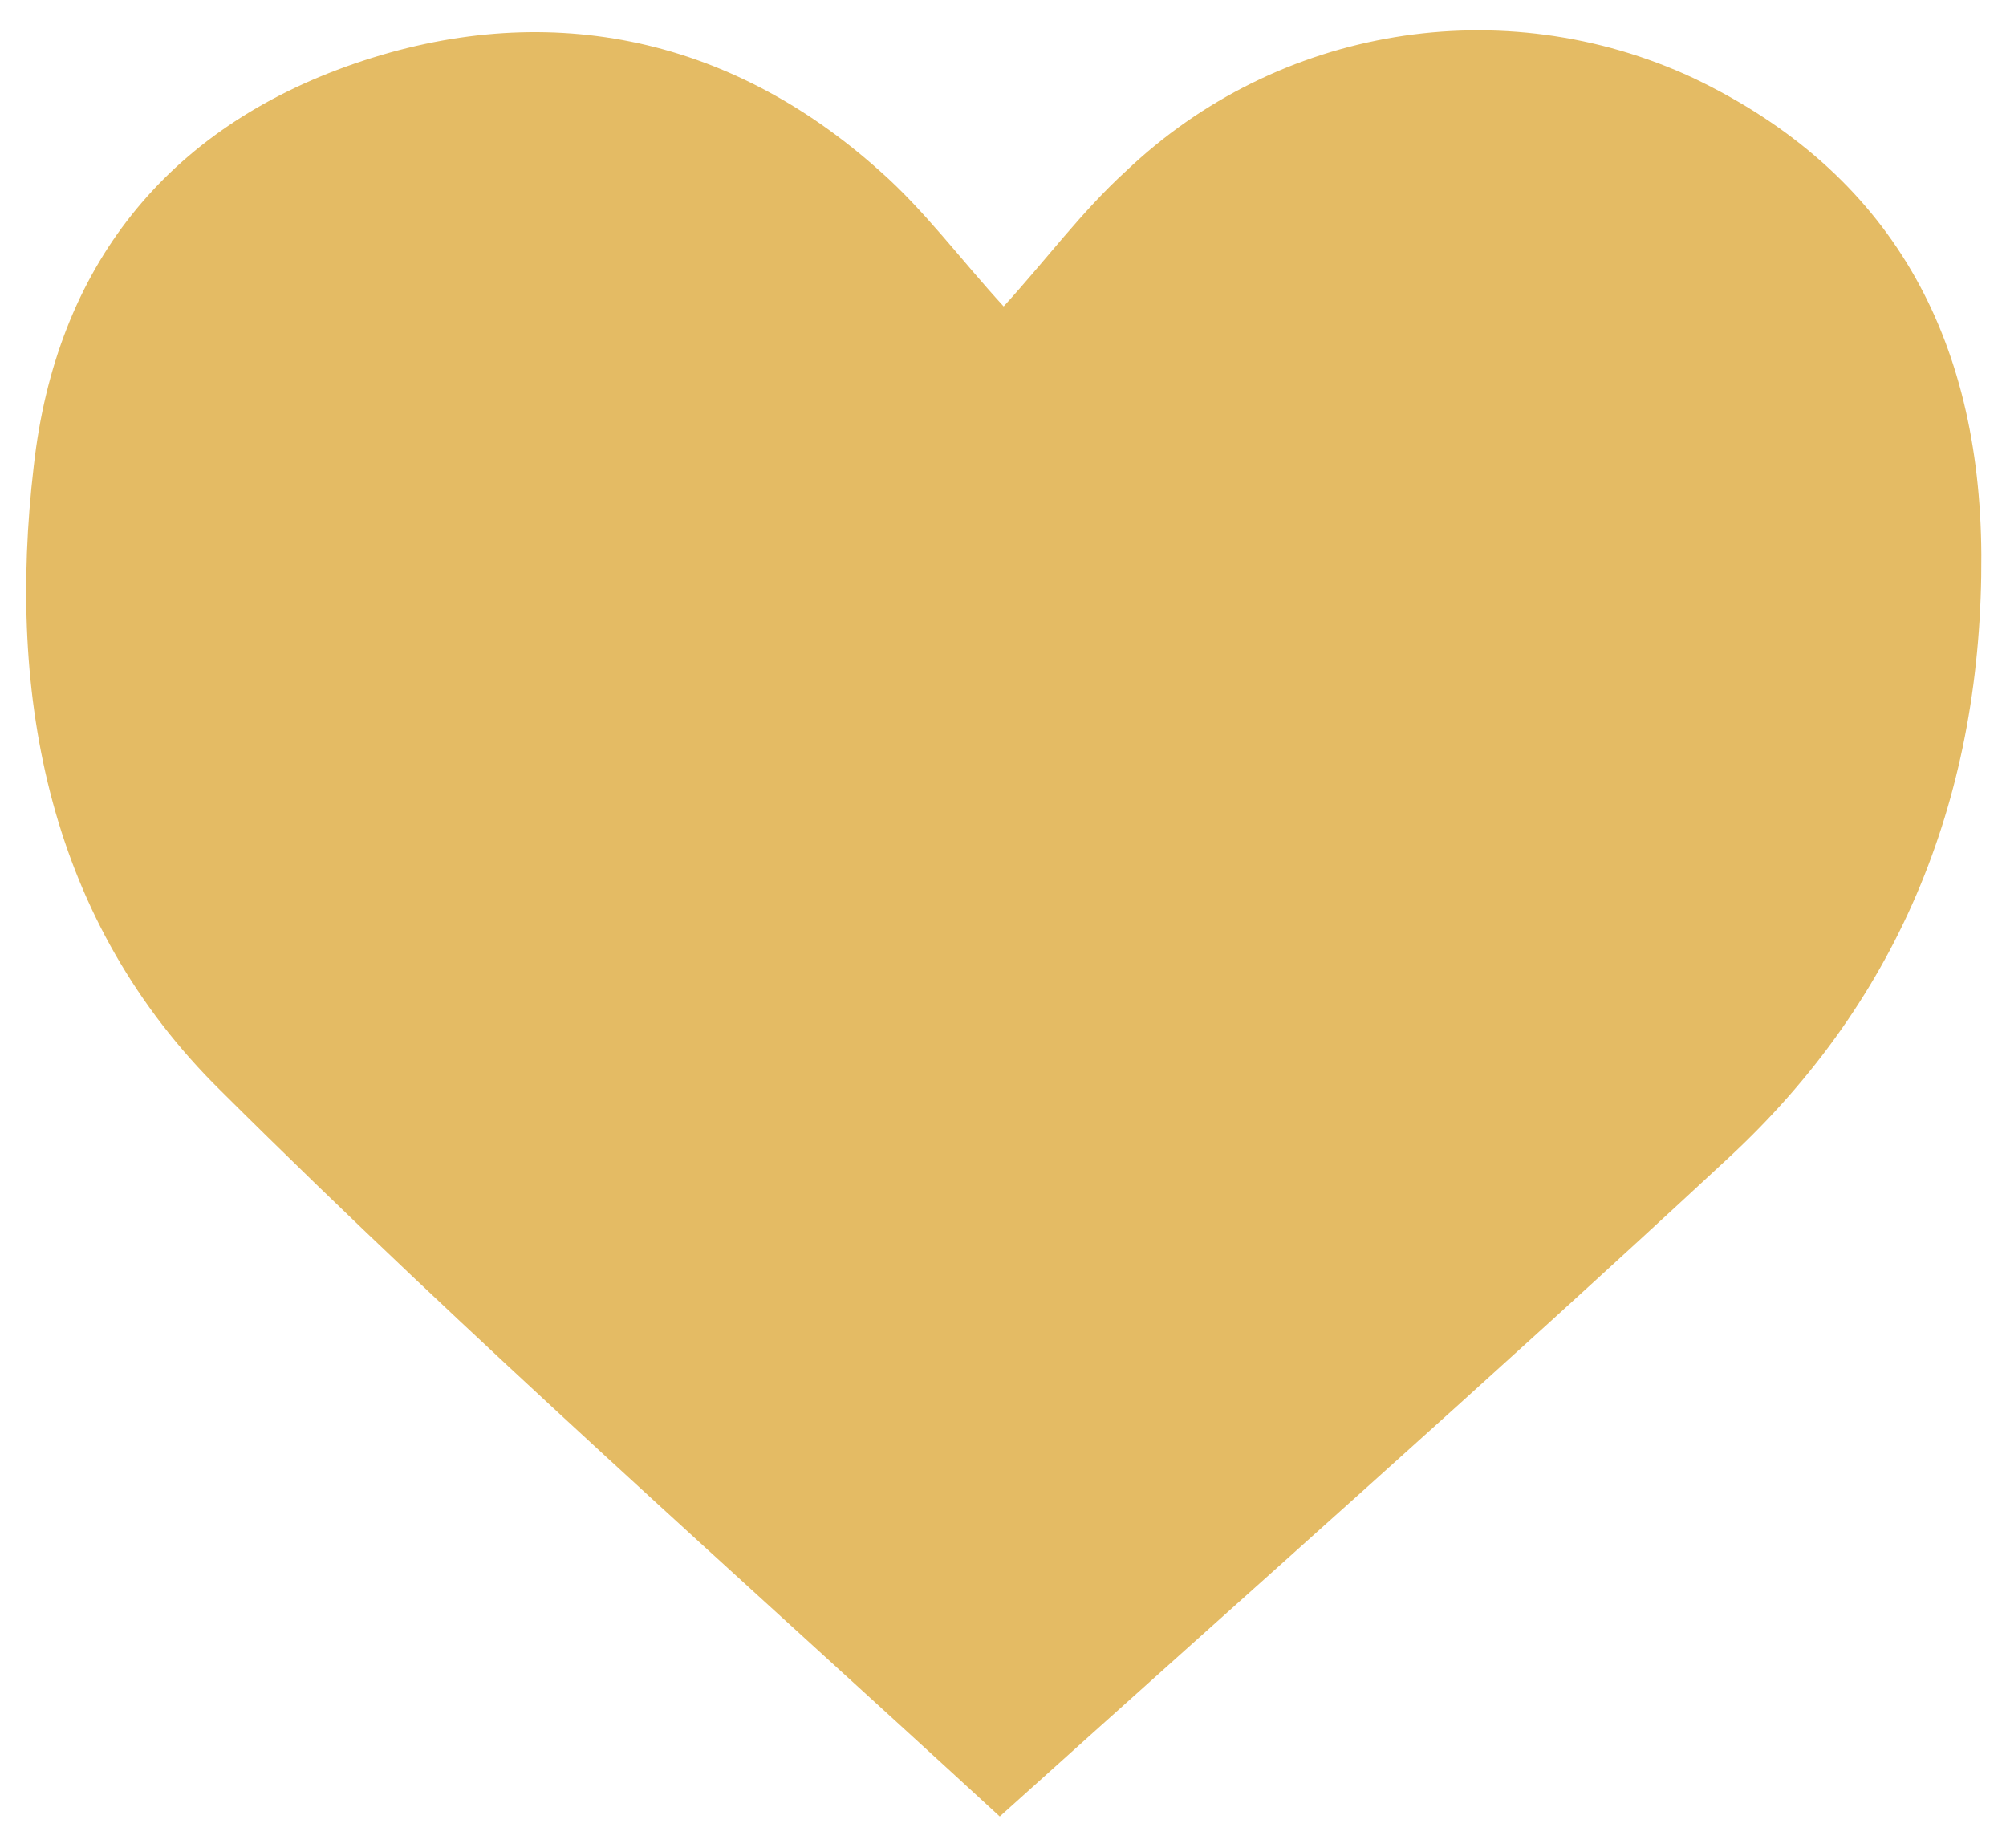
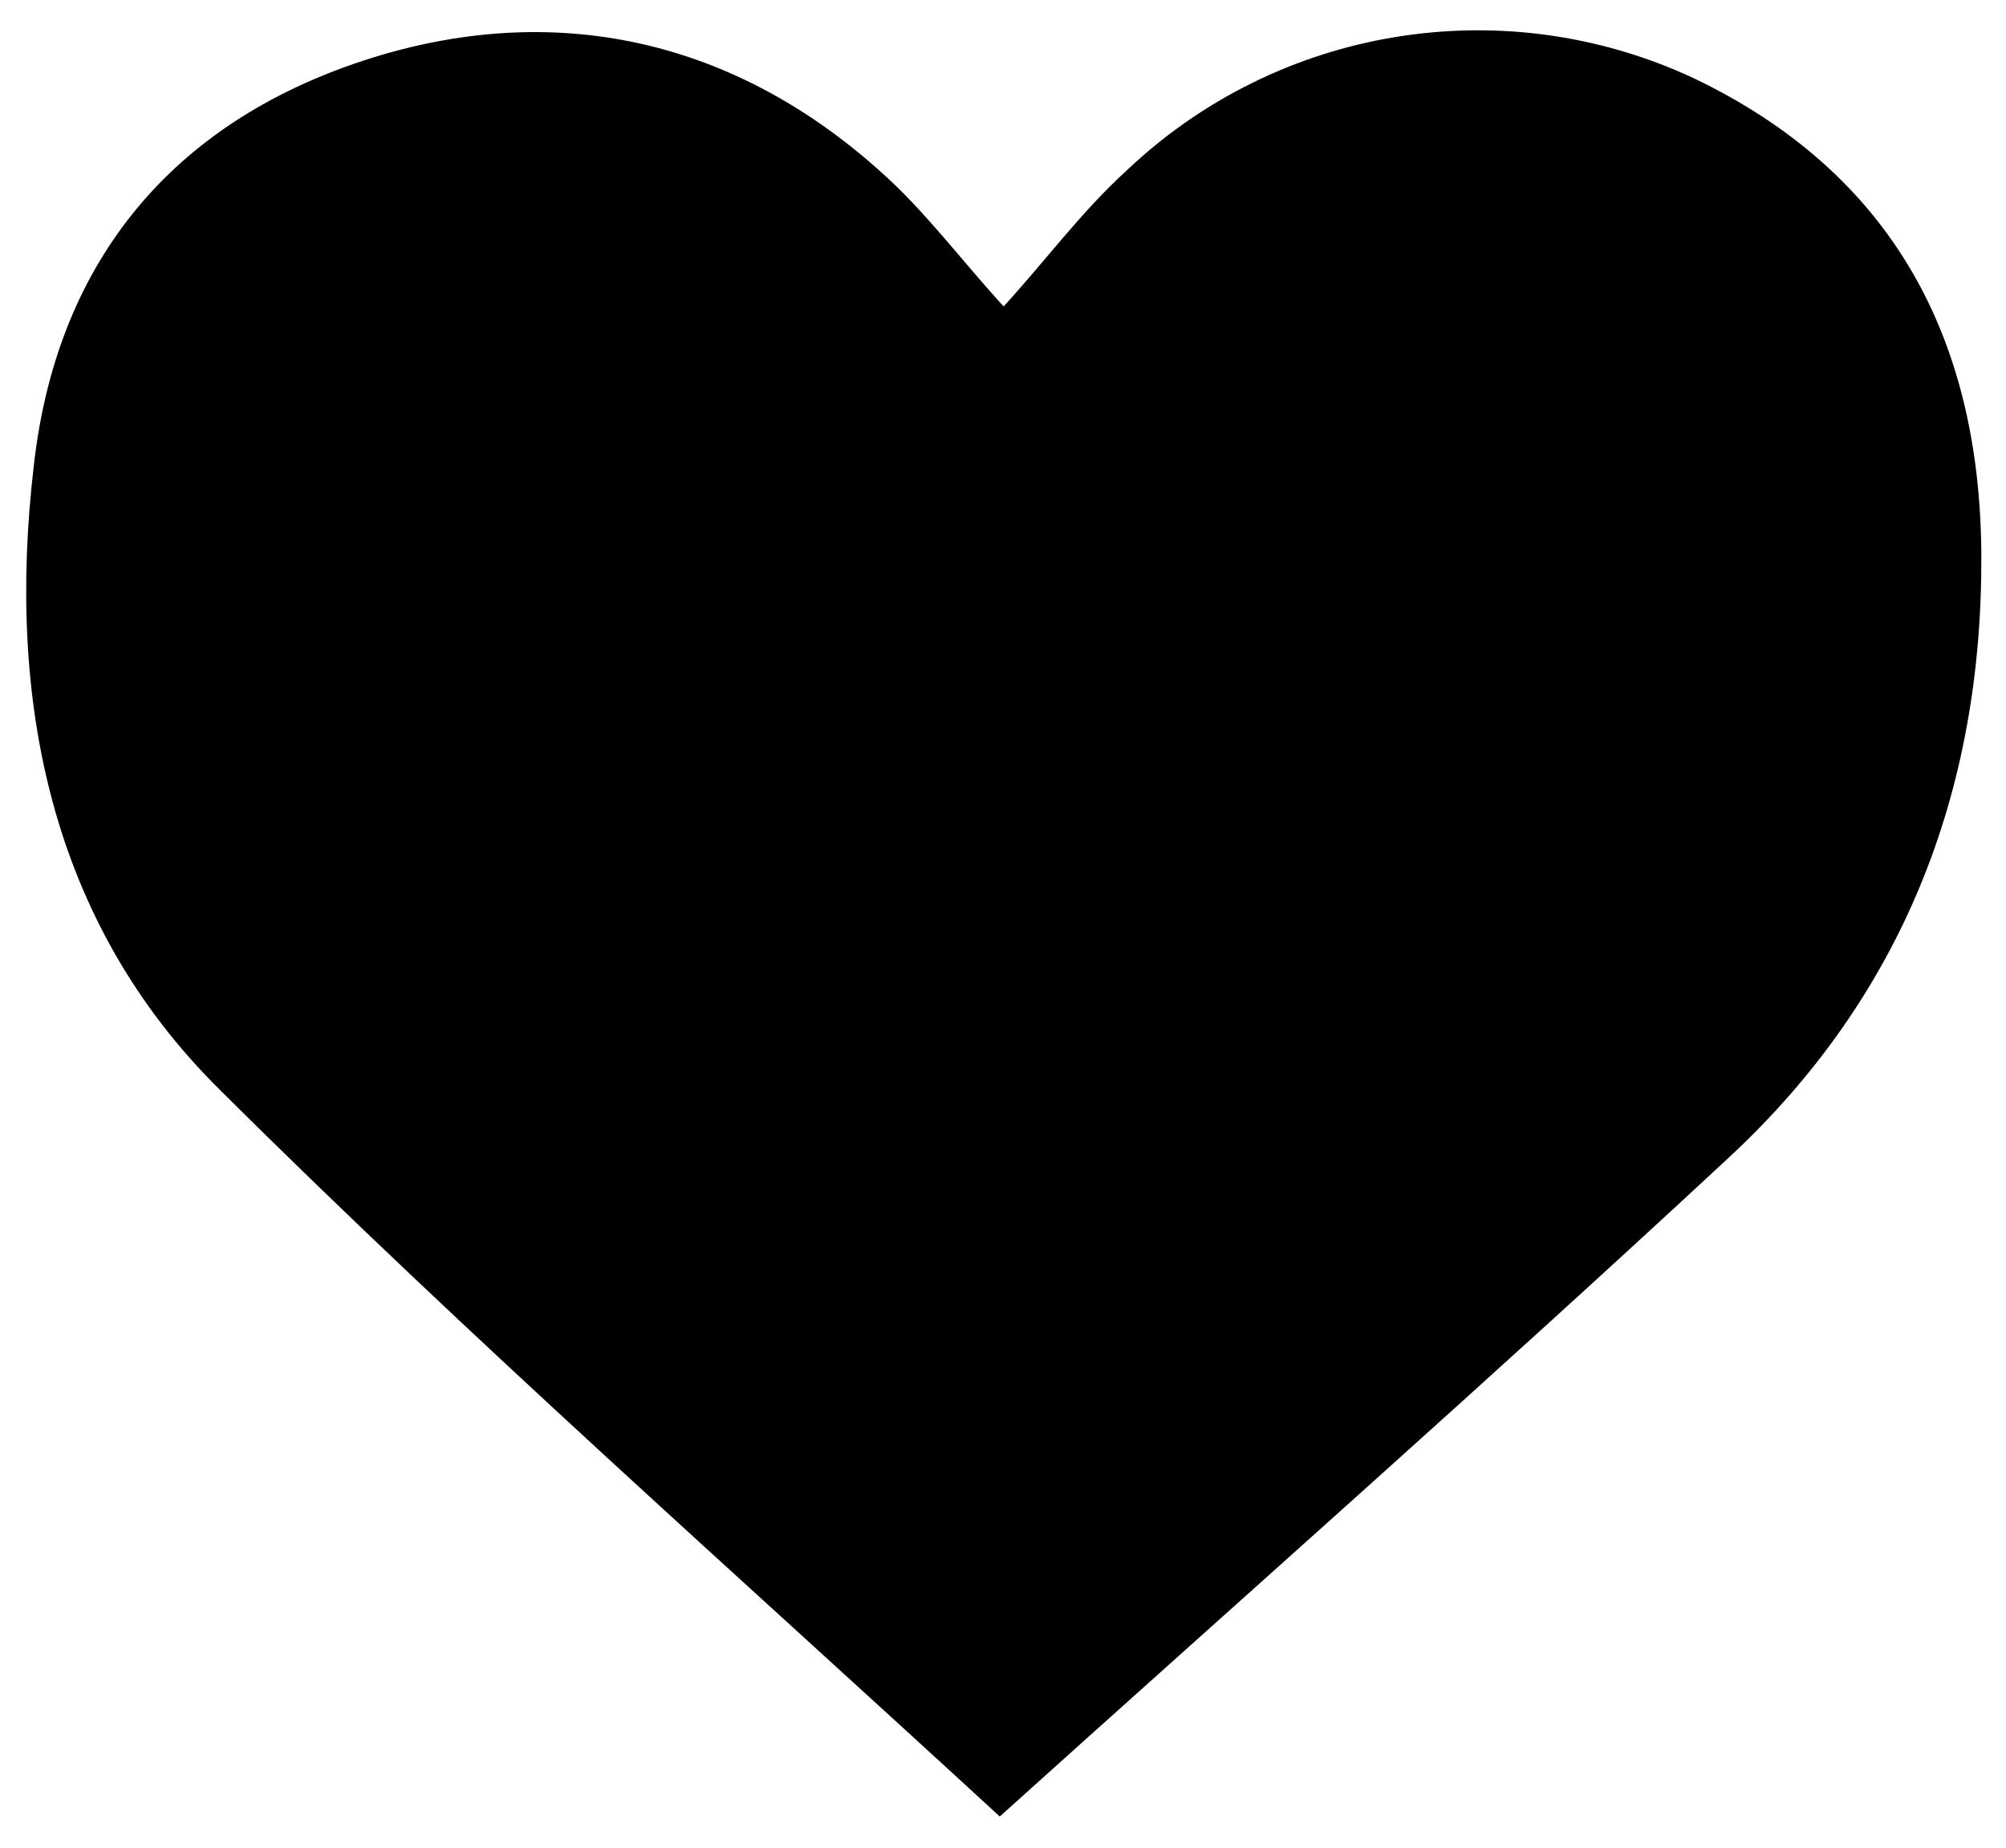
- <svg xmlns="http://www.w3.org/2000/svg" width="154.5" height="142.3" viewBox="0 0 154.5 142.3">
-   <path fill="#e4bb64" d="M77.3 23.6c3.2-3.5 6-7.3 9.4-10.4A39.3 39.3 0 0 1 130.4 6c15.3 7.3 22.1 20 22.2 36.7.1 18.3-6.1 34.1-19.5 46.5-18.3 17-37 33.5-56.1 50.7-20.2-18.6-40.7-36.7-60-55.9C3.8 71 .5 53.8 2.6 35.9c1.7-15.3 10.2-26 24.7-31S56 2.6 67.8 13.2c3.4 3 6.2 6.8 9.5 10.4z" />
+ <svg xmlns="http://www.w3.org/2000/svg" id="heart" width="154.5" height="142.3" viewBox="0 0 154.5 142.3">
+   <path id="f5xgIu" d="M77.3 23.6c3.2-3.5 6-7.3 9.4-10.4A39.3 39.3 0 0 1 130.4 6c15.3 7.3 22.1 20 22.2 36.7.1 18.3-6.1 34.1-19.5 46.5-18.3 17-37 33.5-56.1 50.7-20.2-18.6-40.7-36.7-60-55.9C3.8 71 .5 53.8 2.6 35.9c1.7-15.3 10.2-26 24.7-31S56 2.6 67.8 13.2c3.4 3 6.2 6.8 9.5 10.4z" />
</svg>
